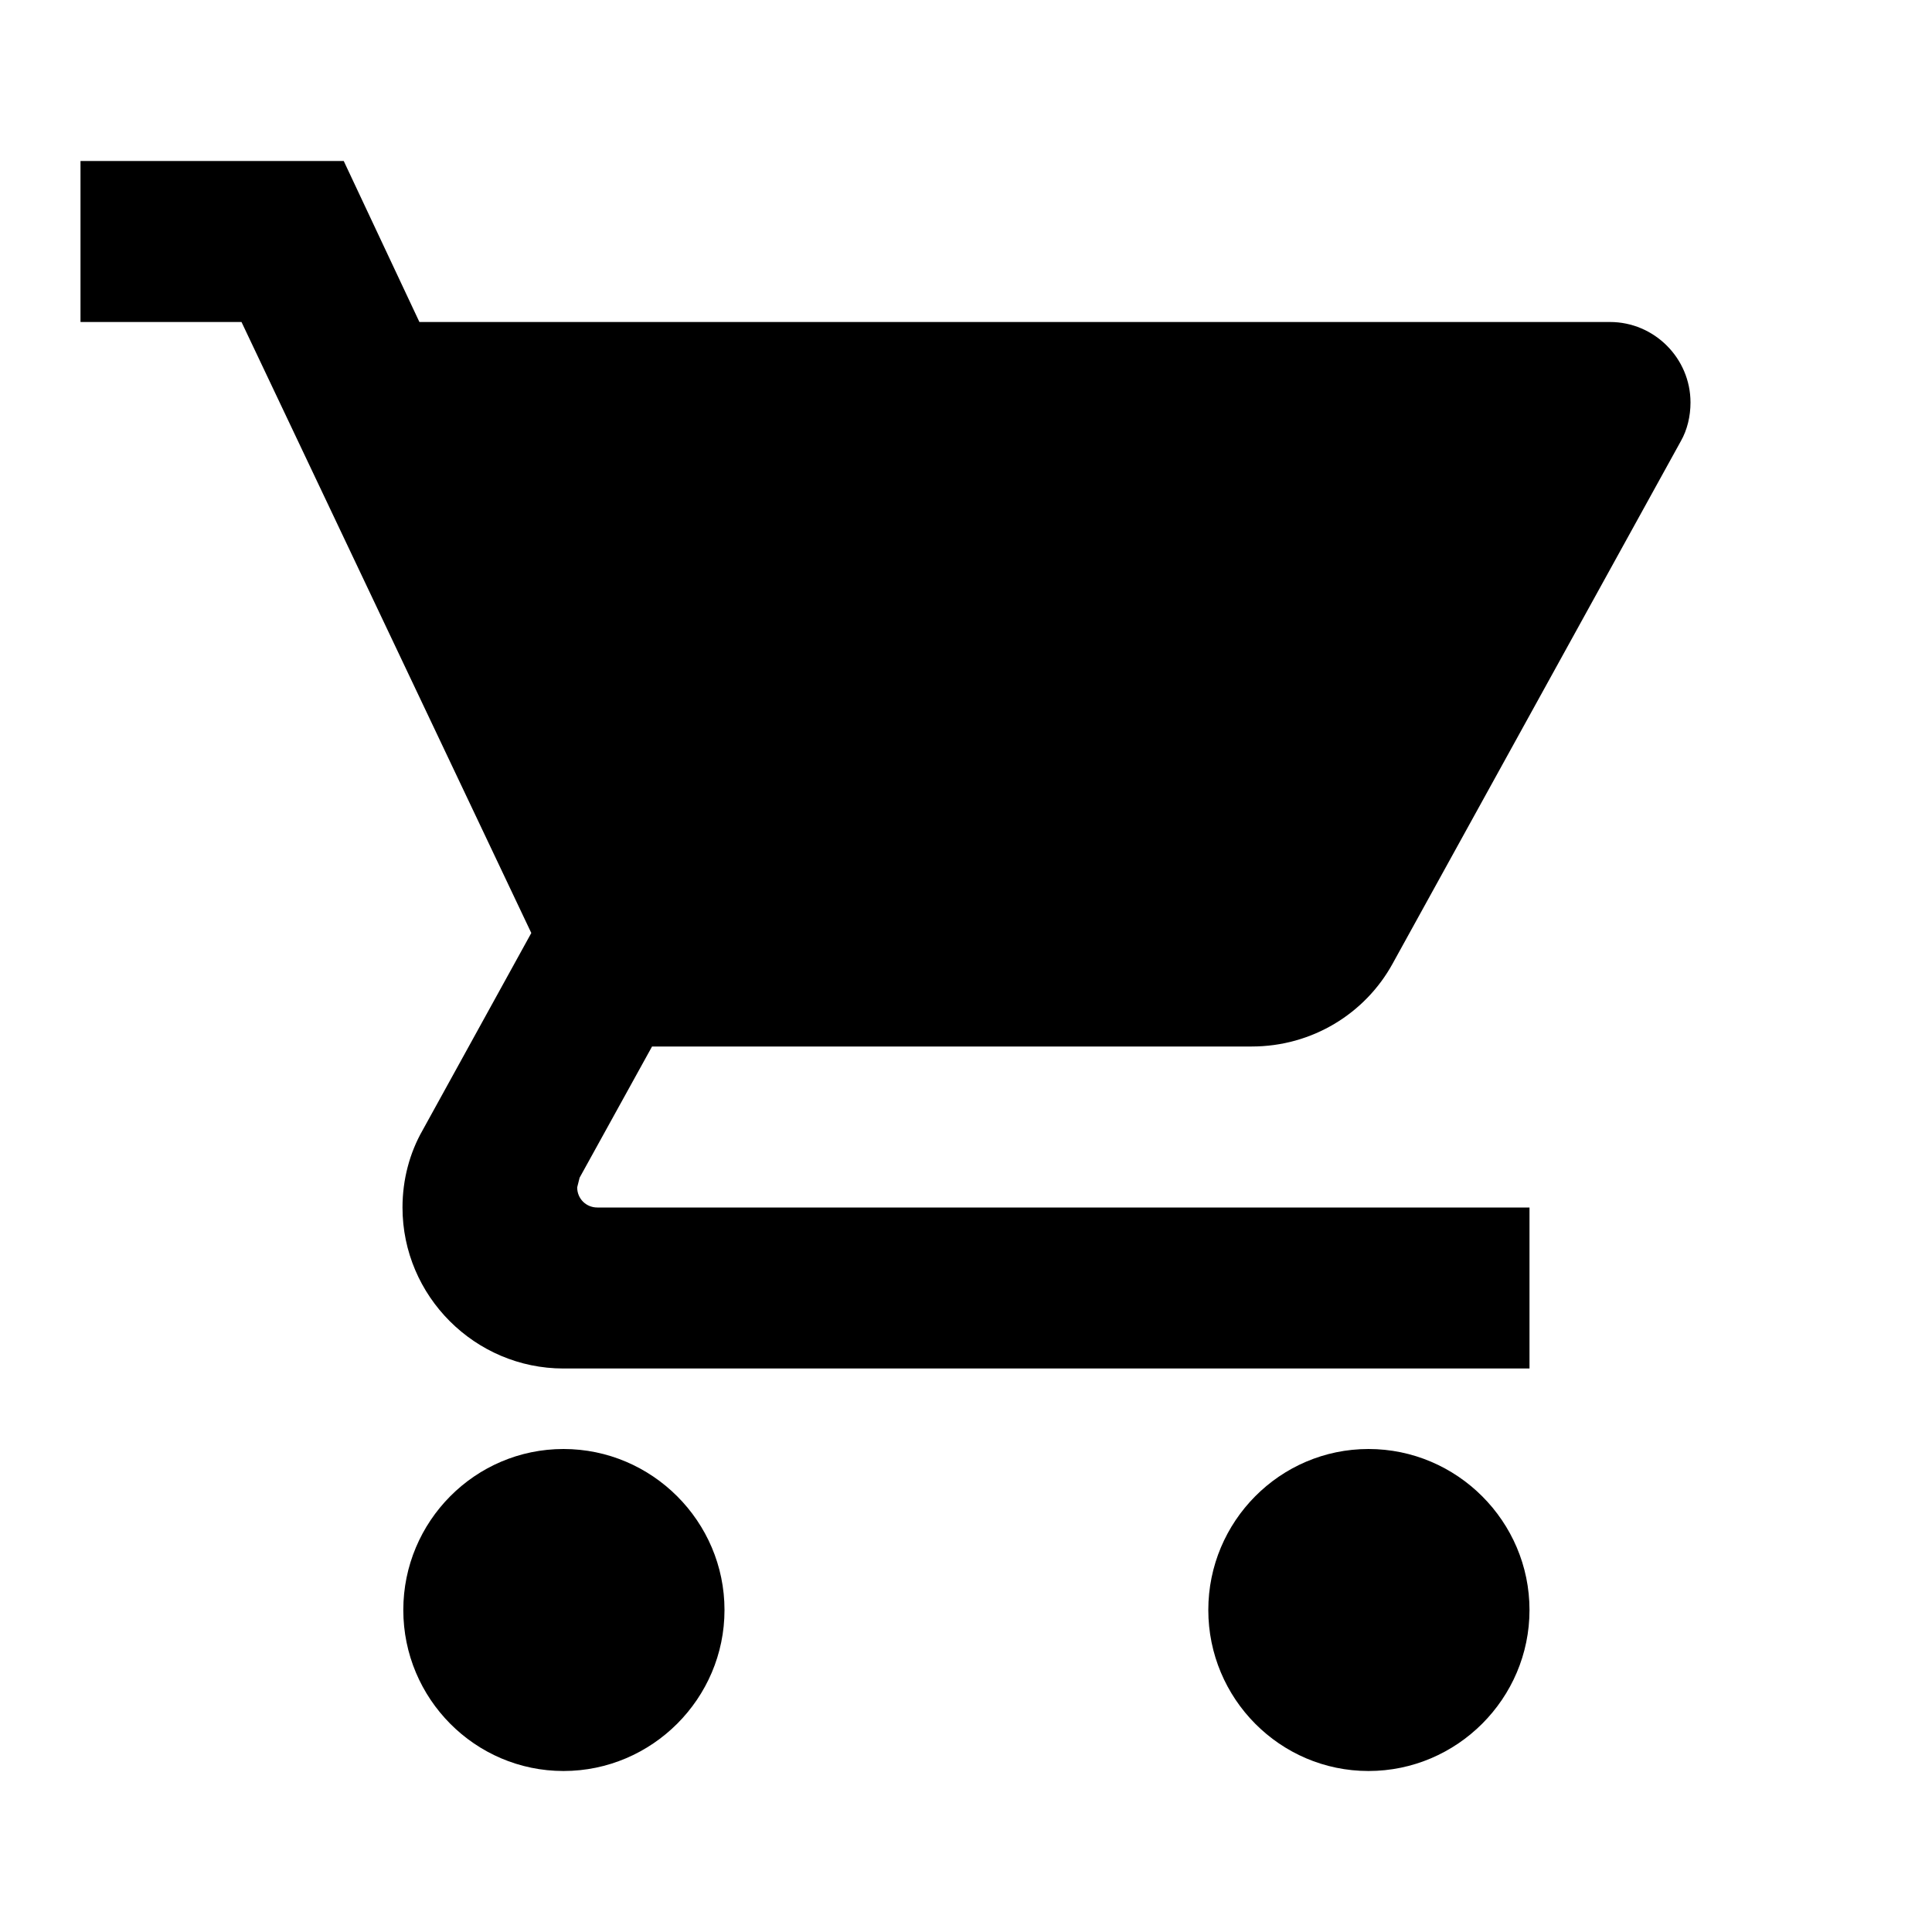
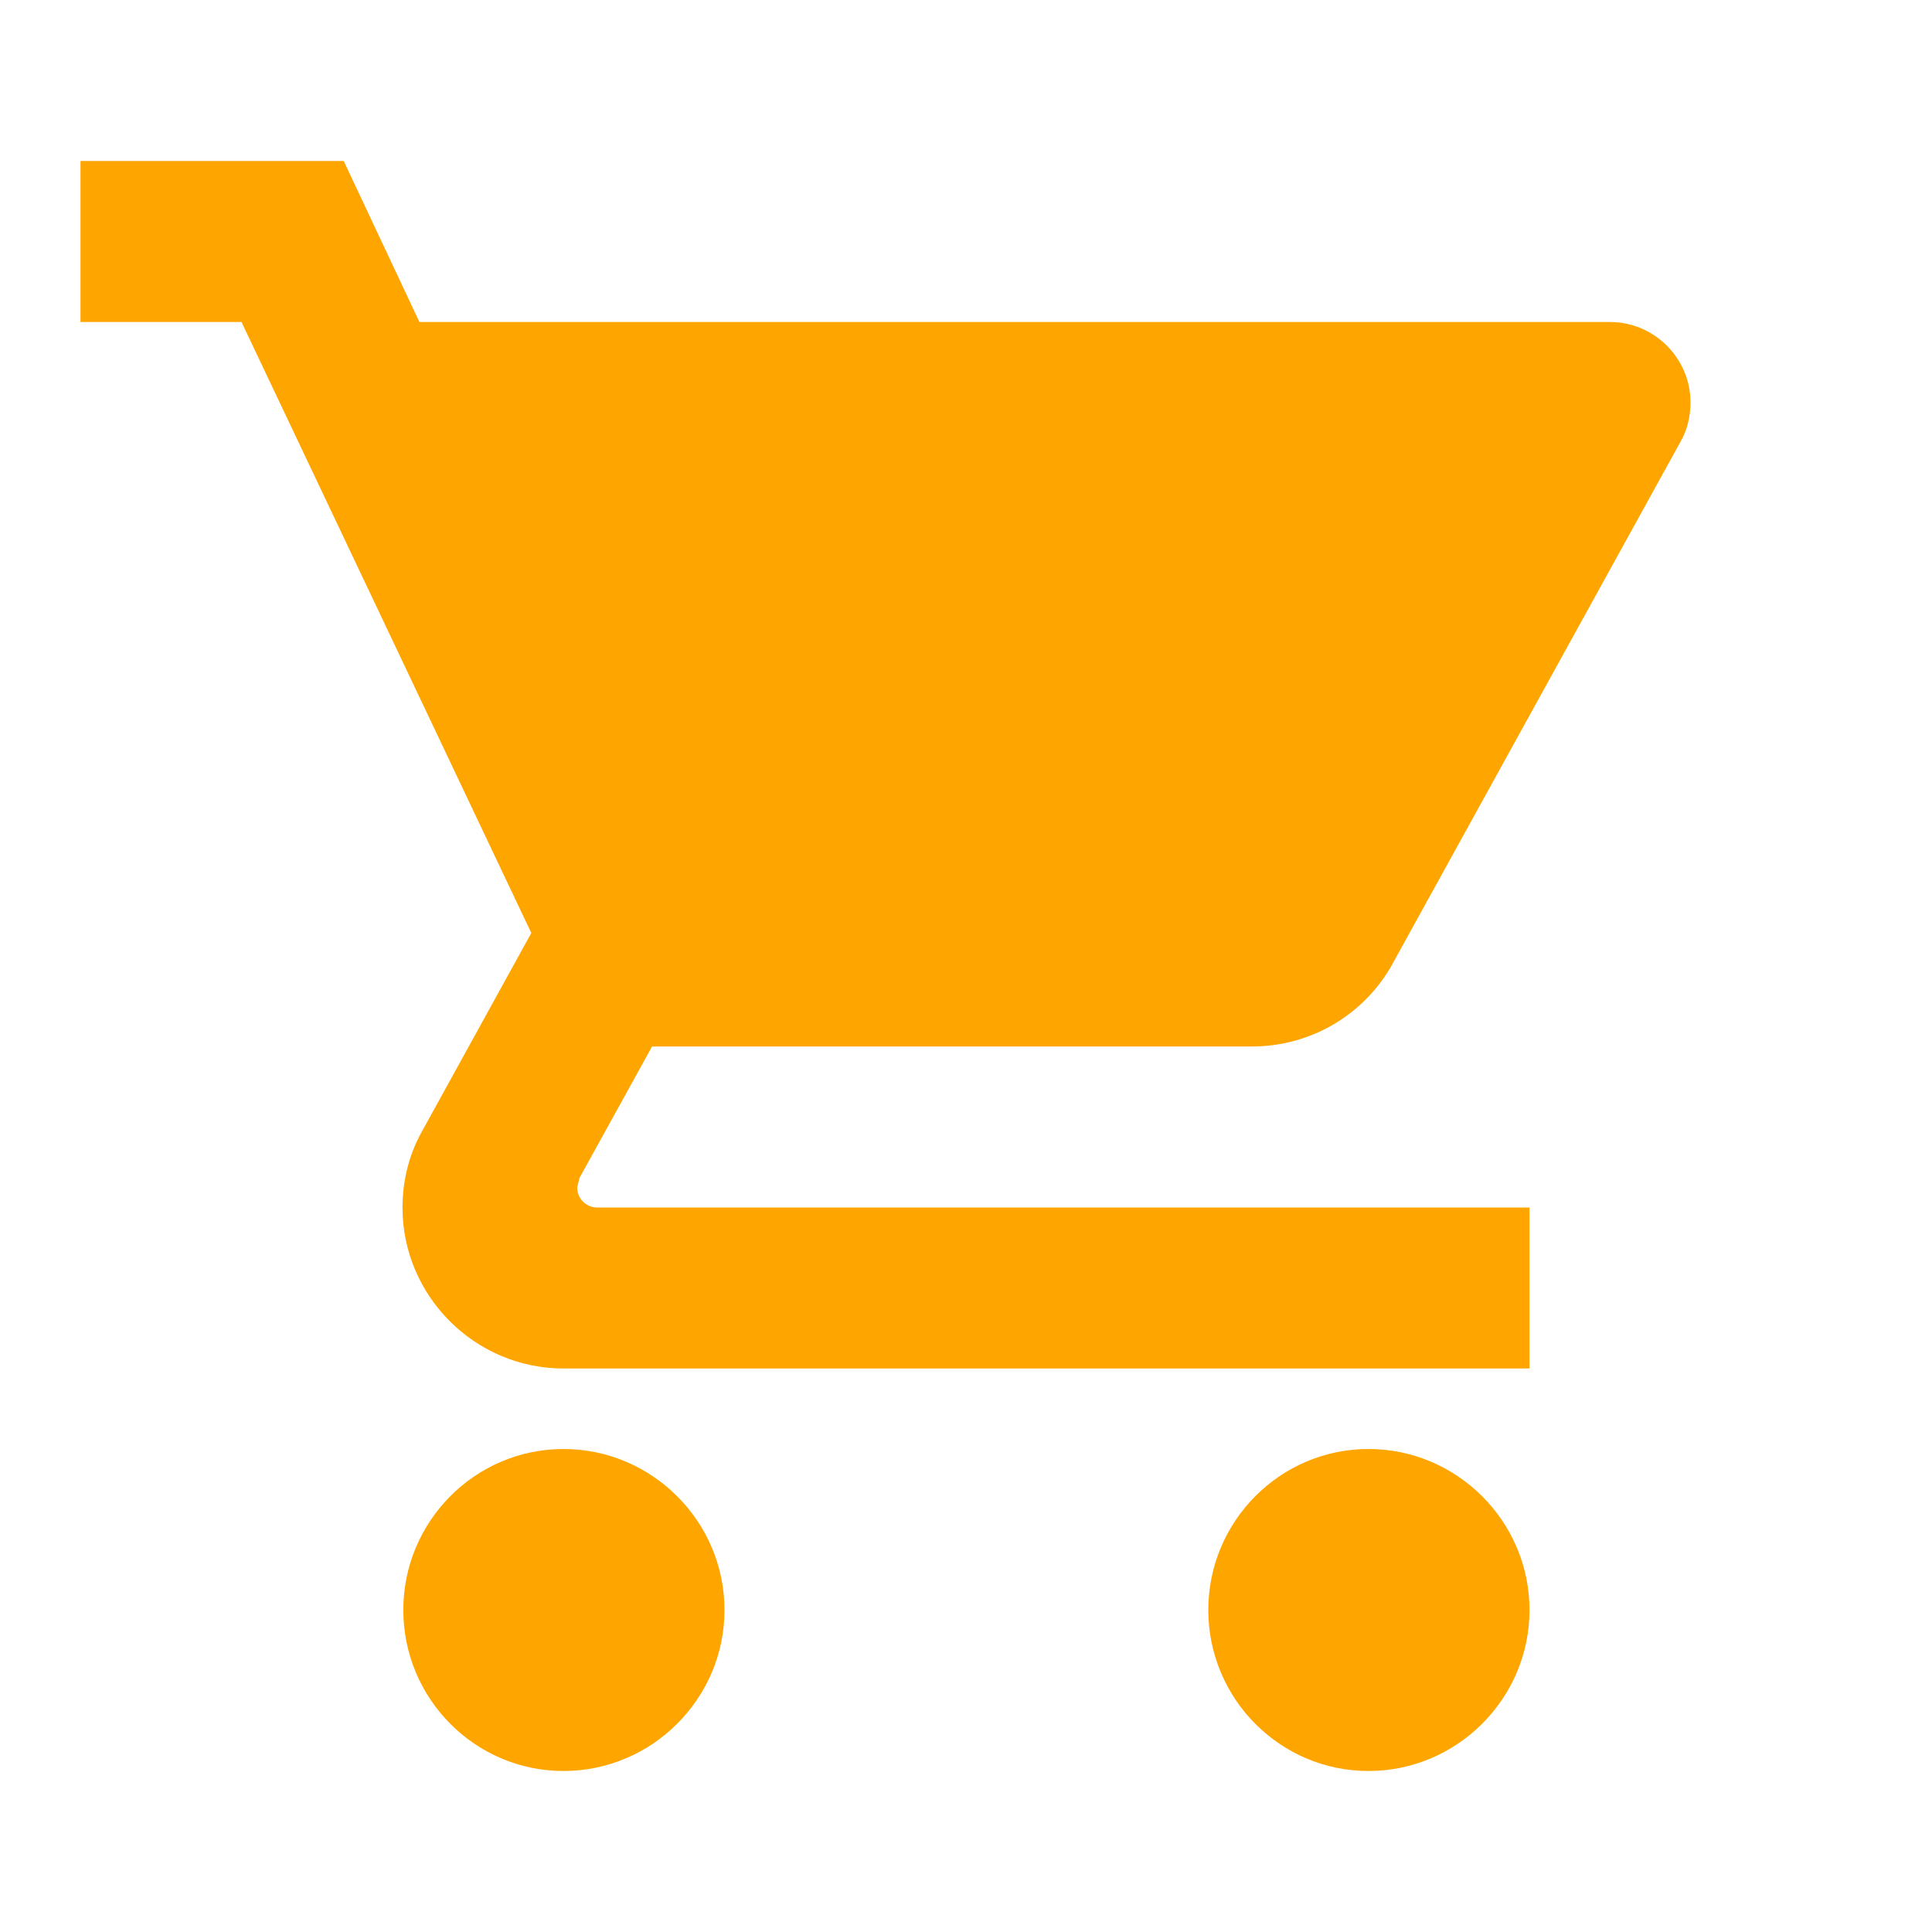
- <svg xmlns="http://www.w3.org/2000/svg" height="24" viewBox="0 0 24 24" width="24">
+ <svg xmlns="http://www.w3.org/2000/svg" height="24" fill="orange" viewBox="0 0 24 24" width="24">
  <path d="M0 0h24v24H0z" fill="none" />
  <path d="M7 18c-1.1 0-1.99.9-1.99 2S5.9 22 7 22s2-.9 2-2-.9-2-2-2zM1 2v2h2l3.6 7.59-1.35 2.45c-.16.28-.25.61-.25.96 0 1.1.9 2 2 2h12v-2H7.42c-.14 0-.25-.11-.25-.25l.03-.12.9-1.63h7.45c.75 0 1.41-.41 1.75-1.03l3.58-6.49c.08-.14.12-.31.12-.48 0-.55-.45-1-1-1H5.21l-.94-2H1zm16 16c-1.1 0-1.99.9-1.99 2s.89 2 1.99 2 2-.9 2-2-.9-2-2-2z" />
</svg>
